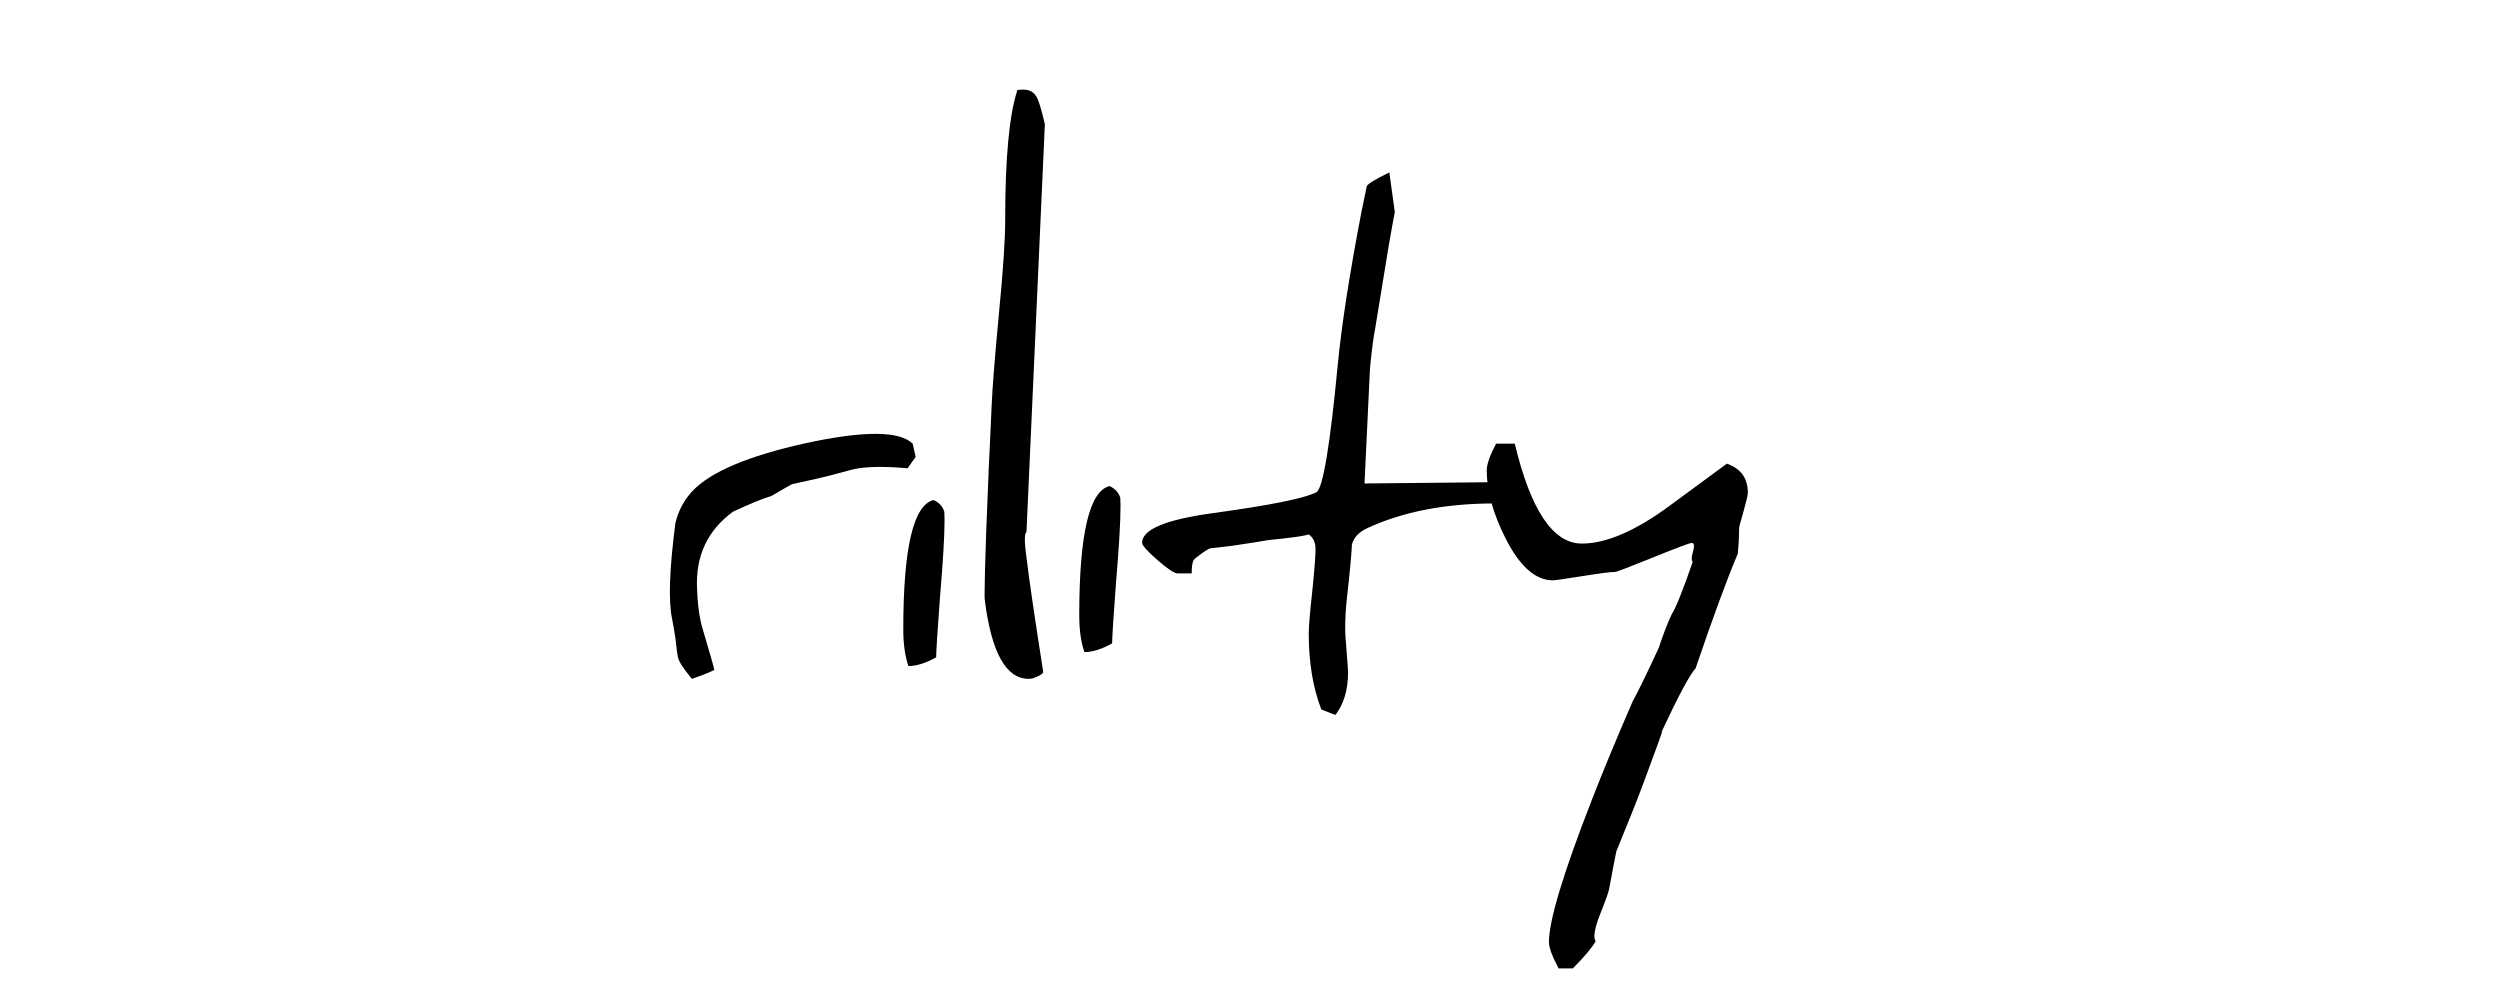
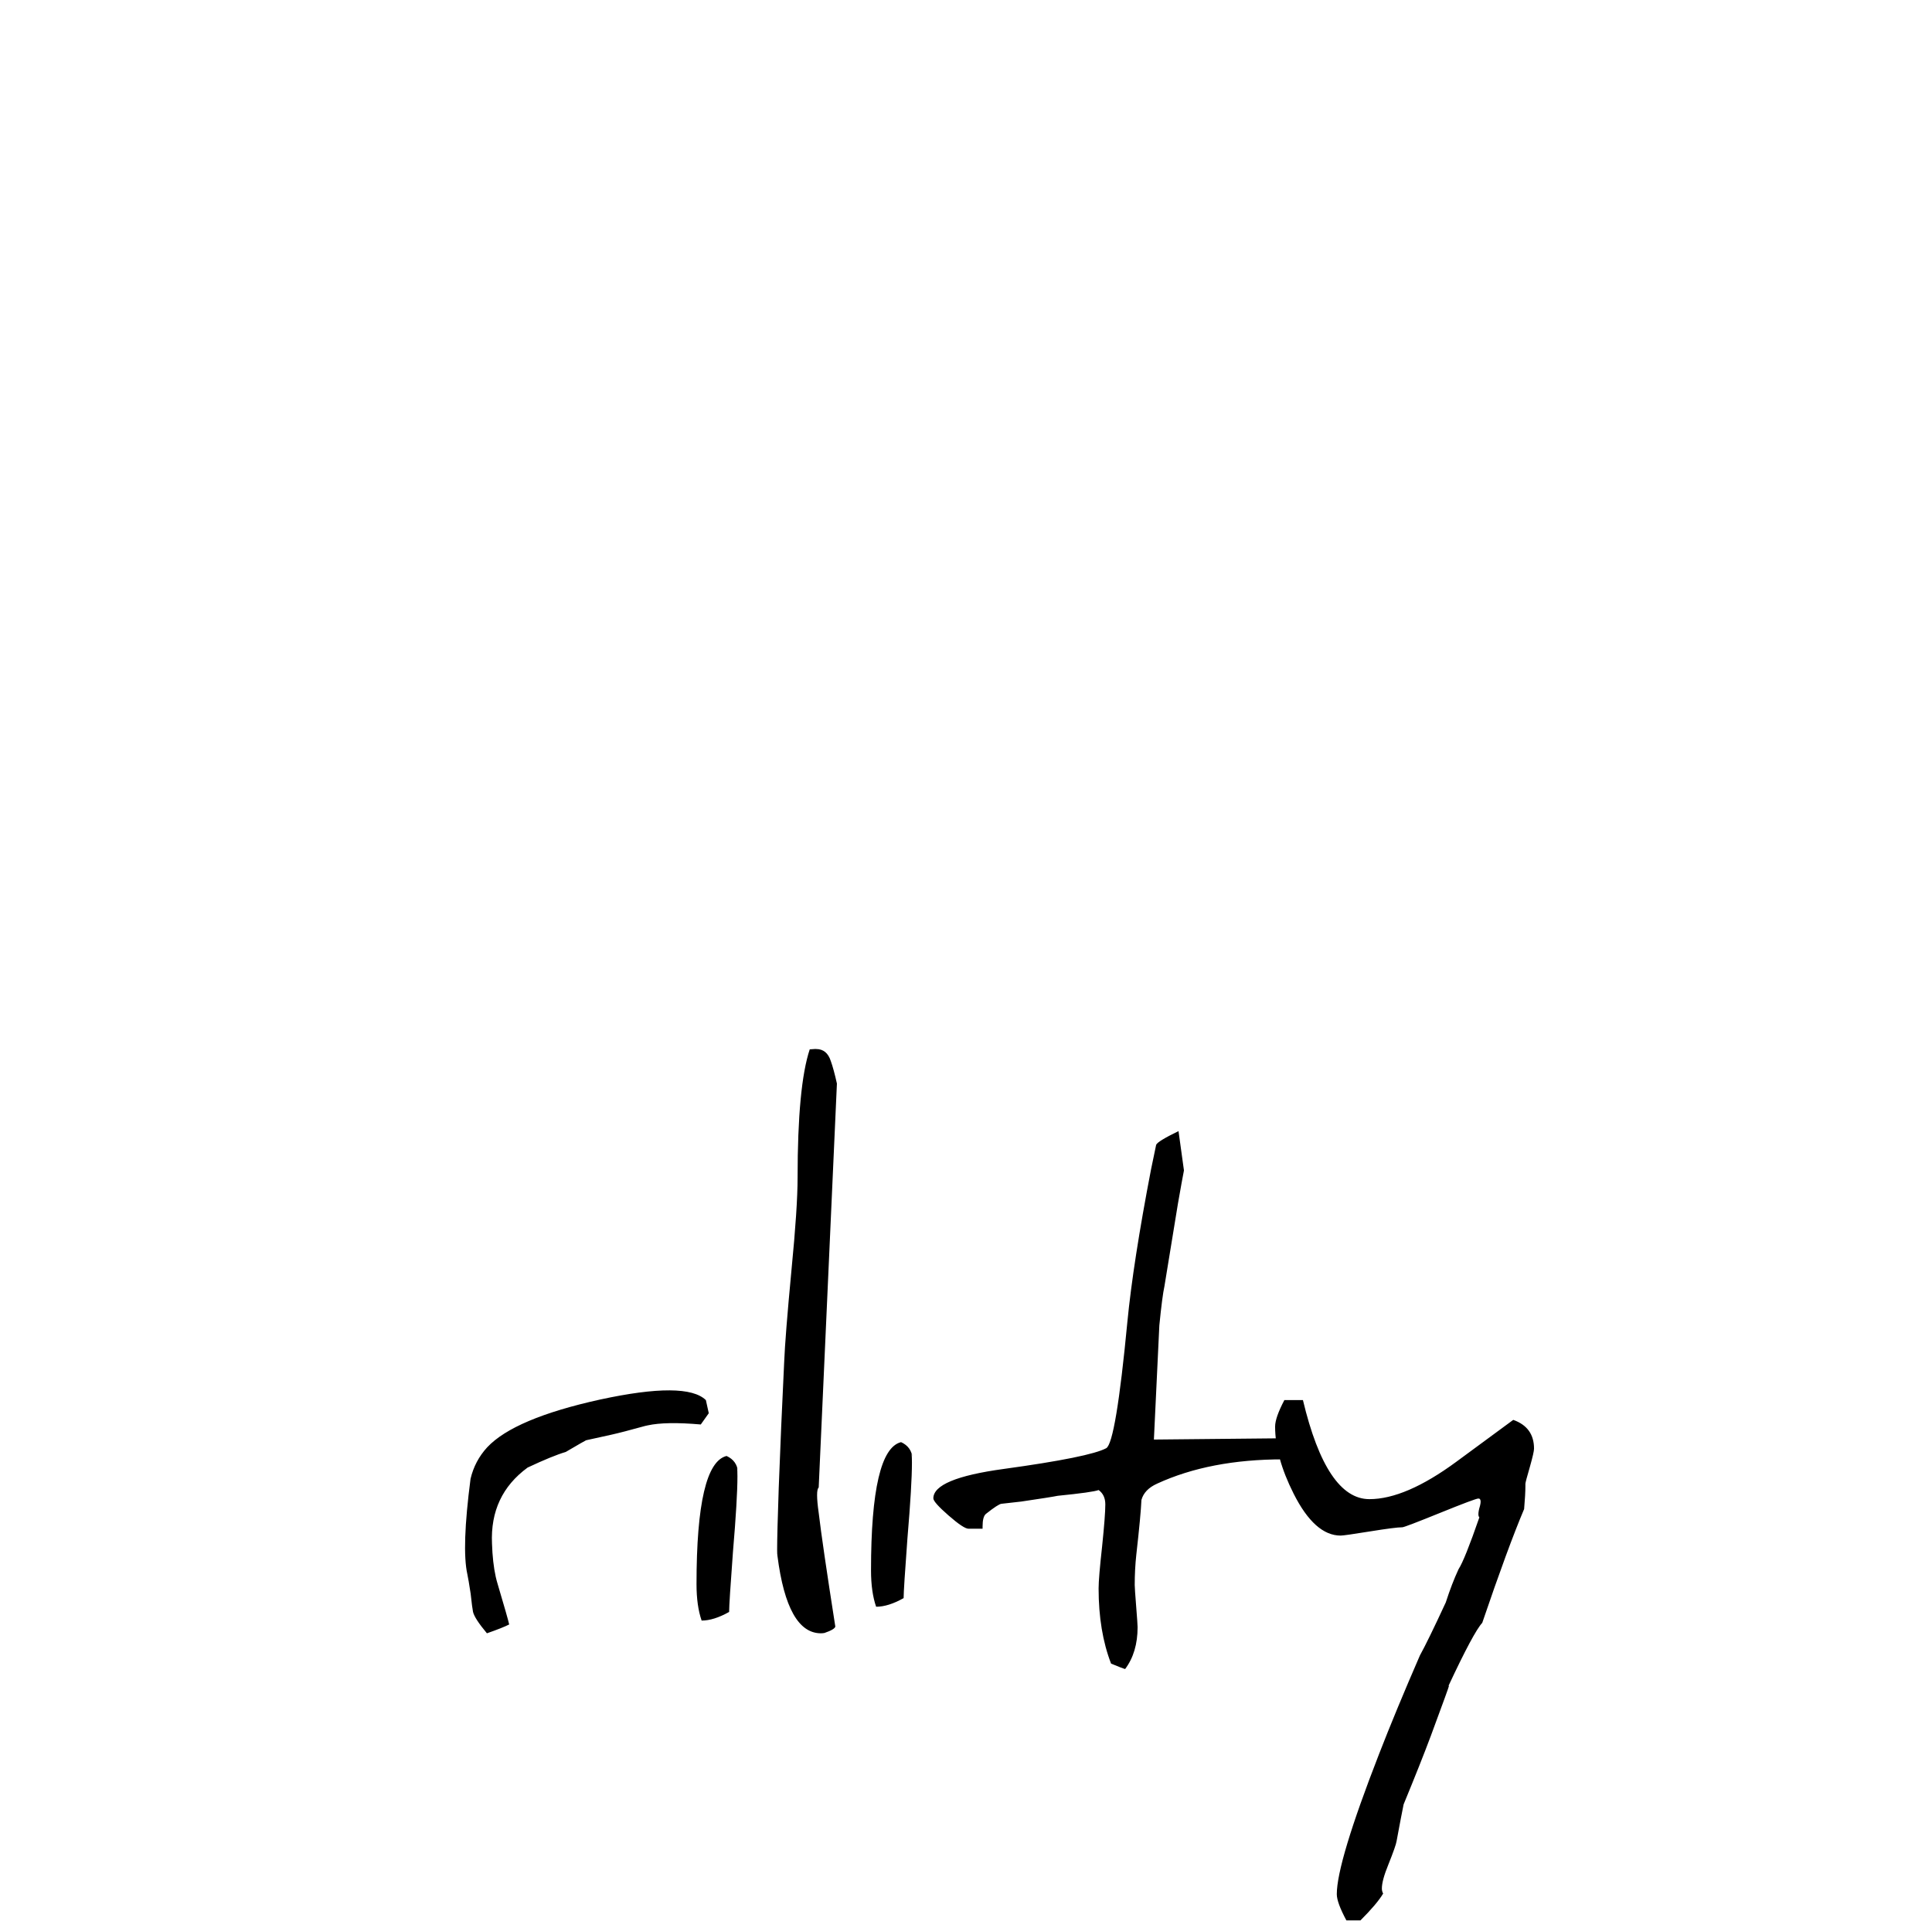
- <svg xmlns="http://www.w3.org/2000/svg" id="Layer_1" viewBox="0 0 5257.34 2109.53">
-   <path d="M1925.52,960.87l-16.95,23.86c-49.54-4.35-87.12-3.7-112.71,1.94l-5.3,1.17c-32.71,9.06-56.79,15.29-72.23,18.7l-52.96,11.67c-.89.2-15.26,8.46-43.13,24.78-18.69,5.51-45.63,16.54-80.86,33.09-53.4,39.08-78.59,92.75-75.57,161.03.88,27.12,3.51,50.59,7.89,70.45,1.17,5.3,2.55,10.54,4.16,15.74,14.32,48.21,22.46,76.73,24.41,85.55-9.57,4.89-25.31,11.13-47.23,18.74-17.61-21.11-27.44-36.3-29.48-45.56-1.07-4.85-2.74-17.67-5-38.46-3.15-20.59-5.5-34.42-7.06-41.48-8.17-37.07-5.9-104.43,6.82-202.1,5.97-25.37,17.72-47.64,35.26-66.77,38.21-40.81,117.98-74.59,239.35-101.34,121.9-26.4,196.71-26,224.46,1.2l6.13,27.8Z" />
-   <path d="M1976.81,1254.87c-5.42,73.21-8.13,115.69-8.13,127.44-21.69,12.2-41.13,18.3-58.29,18.3-7.23-20.78-10.85-46.54-10.85-77.28,0-170.82,21.24-261.41,63.72-271.82,14.91,6.78,23.05,18.3,24.4,34.57-.45-5.87-1.13-9.04-2.03-9.49.45,4.98.68,11.08.68,18.3,0,32.09-3.17,85.41-9.49,159.97Z" />
-   <path d="M2197.26,261.69l-38.64,856.8c-2.27,1.81-3.39,7.23-3.39,16.27s1.12,21.47,3.39,37.28c4.97,42.48,16.71,122.92,35.25,241.31-.91,4.06-8.59,8.58-23.05,13.56-2.71.44-5.2.68-7.46.68-47.45,0-78.19-54.67-92.19-164.04-.46-2.26-.68-6.78-.68-13.56,0-21.24,1.12-64.84,3.39-130.83,3.16-84.95,7-173.75,11.52-266.39,1.36-35.25,6.55-100.77,15.59-196.58,8.58-87.67,12.88-152.74,12.88-195.22,0-129.69,8.58-220.3,25.76-271.82l10.17-.68h3.39c15.36,0,25.76,8.59,31.18,25.76,4.07,11.3,8.36,27.11,12.88,47.45Z" />
-   <path d="M2346.86,1225.55c-5.42,73.21-8.13,115.69-8.13,127.44-21.69,12.2-41.13,18.3-58.29,18.3-7.23-20.78-10.85-46.54-10.85-77.28,0-170.82,21.24-261.41,63.72-271.82,14.91,6.78,23.05,18.3,24.4,34.57-.45-5.87-1.13-9.04-2.03-9.49.45,4.98.68,11.08.68,18.3,0,32.09-3.17,85.41-9.49,159.97Z" />
-   <path d="M3143.33,1058.71c-103.49,0-192.51,17.18-267.07,51.52-18.08,8.13-29.15,19.66-33.22,34.57-.91,21.25-4.52,59.89-10.85,115.91-2.26,20.79-3.39,42.26-3.39,64.4,0,4.52,1.02,19.55,3.05,45.07,2.03,25.54,3.05,40.33,3.05,44.4,0,35.7-8.81,65.31-26.43,88.8-3.62-.9-13.56-4.74-29.83-11.52-17.62-45.64-26.43-98.73-26.43-159.29,0-14.91,2.48-44.74,7.46-89.48,4.51-43.83,6.78-73.43,6.78-88.8,0-13.56-4.75-23.73-14.23-30.5-8.13,3.17-37.06,7.23-86.76,12.2-8.59,1.81-34.35,5.88-77.28,12.2-7.69.91-21.69,2.49-42.02,4.74-4.52.46-15.59,7.69-33.22,21.69-4.52,4.07-6.78,12.88-6.78,26.44v4.75h-29.83c-6.78,0-20.91-9.38-42.37-28.13-21.47-18.75-32.2-30.84-32.2-36.26,0-28.02,49.71-48.8,149.13-62.36,121.56-16.71,194.09-31.4,217.59-44.06,13.56-8.13,28.47-97.38,44.74-267.75,8.13-84.05,24.85-191.83,50.16-323.33,2.25-11.29,5.87-28.69,10.85-52.2,1.8-4.97,17.62-14.68,47.45-29.15l11.52,83.37c-2.27,11.3-6.56,35.03-12.88,71.18l-28.47,174.21c-3.17,14.47-6.78,42.26-10.85,83.38l-11.52,241.99,273.85-2.71v44.74Z" />
-   <path d="M3675.57,1036c0,4.98-2.94,17.86-8.81,38.64-6.33,21.69-9.49,33.67-9.49,35.93v4.74c0,11.76-.91,28.02-2.71,48.8-22.6,53.33-52.2,133.77-88.8,241.31-12.2,13.1-36.16,57.84-71.85,134.22.9-.46,1.36-.91,1.36-1.36v.68c0,1.36-12.88,36.83-38.64,106.42-14.01,37.5-33.22,85.85-57.62,145.06-3.17,15.36-8.13,41.35-14.91,77.95-.91,6.32-6.78,23.05-17.63,50.16-9.04,22.14-13.56,38.86-13.56,50.16,0,4.07.9,7.68,2.71,10.85-8.59,14.46-24.63,33.44-48.13,56.94h-29.83c-13.56-25.31-20.34-43.84-20.34-55.58,0-44.74,29.83-143.7,89.48-296.9,23.49-60.56,52.42-130.38,86.76-209.45,11.29-20.34,29.59-57.85,54.9-112.52,8.58-26.67,17.63-50.16,27.11-70.5,8.58-13.1,23.27-49.7,44.06-109.81-1.36-1.36-2.03-3.61-2.03-6.78,0-4.51,1.12-10.39,3.39-17.62.9-3.61,1.36-6.55,1.36-8.81,0-4.51-1.59-6.78-4.74-6.78-4.07,0-31.18,10.17-81.34,30.5-50.16,20.34-76.83,30.5-79.99,30.5-9.49,0-32.43,2.94-68.8,8.81-36.38,5.88-57.05,8.81-62.02,8.81-36.6,0-69.82-29.59-99.64-88.8-26.21-51.96-39.31-99.41-39.31-142.35,0-12.65,6.54-31.41,19.66-56.26h39.32c33.44,140.09,80.43,210.13,140.99,210.13,51.06,0,112.52-26.43,184.37-79.31l120.66-88.8c29.37,10.4,44.06,30.74,44.06,61.01Z" />
+ <svg xmlns="http://www.w3.org/2000/svg" id="Layer_1" viewBox="0 0 4097.04 4072.83">
+   <path d="M1503.04,2997.2l-16.95,23.86c-49.54-4.35-87.12-3.7-112.71,1.94l-5.3,1.17c-32.71,9.06-56.79,15.29-72.23,18.7l-52.96,11.67c-.89.2-15.26,8.46-43.13,24.78-18.69,5.51-45.63,16.54-80.86,33.09-53.4,39.08-78.59,92.75-75.57,161.03.88,27.12,3.51,50.59,7.89,70.45,1.17,5.3,2.55,10.54,4.16,15.74,14.32,48.21,22.46,76.73,24.41,85.55-9.57,4.89-25.31,11.13-47.23,18.74-17.61-21.11-27.44-36.3-29.48-45.56-1.07-4.85-2.74-17.67-5-38.46-3.15-20.59-5.5-34.42-7.06-41.48-8.17-37.07-5.9-104.43,6.82-202.1,5.97-25.37,17.72-47.64,35.26-66.77,38.21-40.81,117.98-74.59,239.35-101.34,121.9-26.4,196.71-26,224.46,1.2l6.13,27.8ZM1554.32,3291.2c-5.42,73.21-8.13,115.69-8.13,127.44-21.69,12.2-41.13,18.3-58.29,18.3-7.23-20.78-10.85-46.54-10.85-77.28,0-170.82,21.24-261.41,63.72-271.82,14.91,6.78,23.05,18.3,24.4,34.57-.45-5.87-1.13-9.04-2.03-9.49.45,4.98.68,11.08.68,18.3,0,32.09-3.17,85.41-9.49,159.97ZM1774.78,2298.02l-38.64,856.8c-2.27,1.81-3.39,7.23-3.39,16.27s1.12,21.47,3.39,37.28c4.97,42.48,16.71,122.92,35.25,241.31-.91,4.06-8.59,8.58-23.05,13.56-2.71.44-5.2.68-7.46.68-47.45,0-78.19-54.67-92.19-164.04-.46-2.26-.68-6.78-.68-13.56,0-21.24,1.12-64.84,3.39-130.83,3.16-84.95,7-173.75,11.52-266.39,1.36-35.25,6.55-100.77,15.59-196.58,8.58-87.67,12.88-152.74,12.88-195.22,0-129.69,8.58-220.3,25.76-271.82l10.17-.68h3.39c15.36,0,25.76,8.59,31.18,25.76,4.07,11.3,8.36,27.11,12.88,47.45ZM1924.37,3261.88c-5.42,73.21-8.13,115.69-8.13,127.44-21.69,12.2-41.13,18.3-58.29,18.3-7.23-20.78-10.85-46.54-10.85-77.28,0-170.82,21.24-261.41,63.72-271.82,14.91,6.78,23.05,18.3,24.4,34.57-.45-5.87-1.13-9.04-2.03-9.49.45,4.98.68,11.08.68,18.3,0,32.09-3.17,85.41-9.49,159.97ZM2720.84,3095.04c-103.49,0-192.51,17.18-267.07,51.52-18.08,8.13-29.15,19.66-33.22,34.57-.91,21.25-4.52,59.89-10.85,115.91-2.26,20.79-3.39,42.26-3.39,64.4,0,4.52,1.02,19.55,3.05,45.07,2.03,25.54,3.05,40.33,3.05,44.4,0,35.7-8.81,65.31-26.43,88.8-3.62-.9-13.56-4.74-29.83-11.52-17.62-45.64-26.43-98.73-26.43-159.29,0-14.91,2.48-44.74,7.46-89.48,4.51-43.83,6.78-73.43,6.78-88.8,0-13.56-4.75-23.73-14.23-30.5-8.13,3.17-37.06,7.23-86.76,12.2-8.59,1.81-34.35,5.88-77.28,12.2-7.69.91-21.69,2.49-42.02,4.74-4.52.46-15.59,7.69-33.22,21.69-4.52,4.07-6.78,12.88-6.78,26.44v4.75h-29.83c-6.78,0-20.91-9.38-42.37-28.13-21.47-18.75-32.2-30.84-32.2-36.26,0-28.02,49.71-48.8,149.13-62.36,121.56-16.71,194.09-31.4,217.59-44.06,13.56-8.13,28.47-97.38,44.74-267.75,8.13-84.05,24.85-191.83,50.16-323.33,2.25-11.29,5.87-28.69,10.85-52.2,1.8-4.97,17.62-14.68,47.45-29.15l11.52,83.37c-2.27,11.3-6.56,35.03-12.88,71.18l-28.47,174.21c-3.17,14.47-6.78,42.26-10.85,83.38l-11.52,241.99,273.85-2.71v44.74ZM3253.09,3072.33c0,4.98-2.94,17.86-8.81,38.64-6.33,21.69-9.49,33.67-9.49,35.93v4.74c0,11.76-.91,28.02-2.71,48.8-22.6,53.33-52.2,133.77-88.8,241.31-12.2,13.1-36.16,57.84-71.85,134.22.9-.46,1.36-.91,1.36-1.36v.68c0,1.36-12.88,36.83-38.64,106.42-14.01,37.5-33.22,85.85-57.62,145.06-3.17,15.36-8.13,41.35-14.91,77.95-.91,6.32-6.78,23.05-17.63,50.16-9.04,22.14-13.56,38.86-13.56,50.16,0,4.07.9,7.68,2.71,10.85-8.59,14.46-24.63,33.44-48.13,56.94h-29.83c-13.56-25.31-20.34-43.84-20.34-55.58,0-44.74,29.83-143.7,89.48-296.9,23.49-60.56,52.42-130.38,86.76-209.45,11.29-20.34,29.59-57.85,54.9-112.52,8.58-26.67,17.63-50.16,27.11-70.5,8.58-13.1,23.27-49.7,44.06-109.81-1.36-1.36-2.03-3.61-2.03-6.78,0-4.51,1.12-10.39,3.39-17.62.9-3.61,1.36-6.55,1.36-8.81,0-4.51-1.59-6.78-4.74-6.78-4.07,0-31.18,10.17-81.34,30.5-50.16,20.34-76.83,30.5-79.99,30.5-9.49,0-32.43,2.94-68.8,8.81-36.38,5.88-57.05,8.81-62.02,8.81-36.6,0-69.82-29.59-99.64-88.8-26.21-51.96-39.31-99.41-39.31-142.35,0-12.65,6.54-31.41,19.66-56.26h39.32c33.44,140.09,80.43,210.13,140.99,210.13,51.06,0,112.52-26.43,184.37-79.31l120.66-88.8c29.37,10.4,44.06,30.74,44.06,61.01Z" />
</svg>
